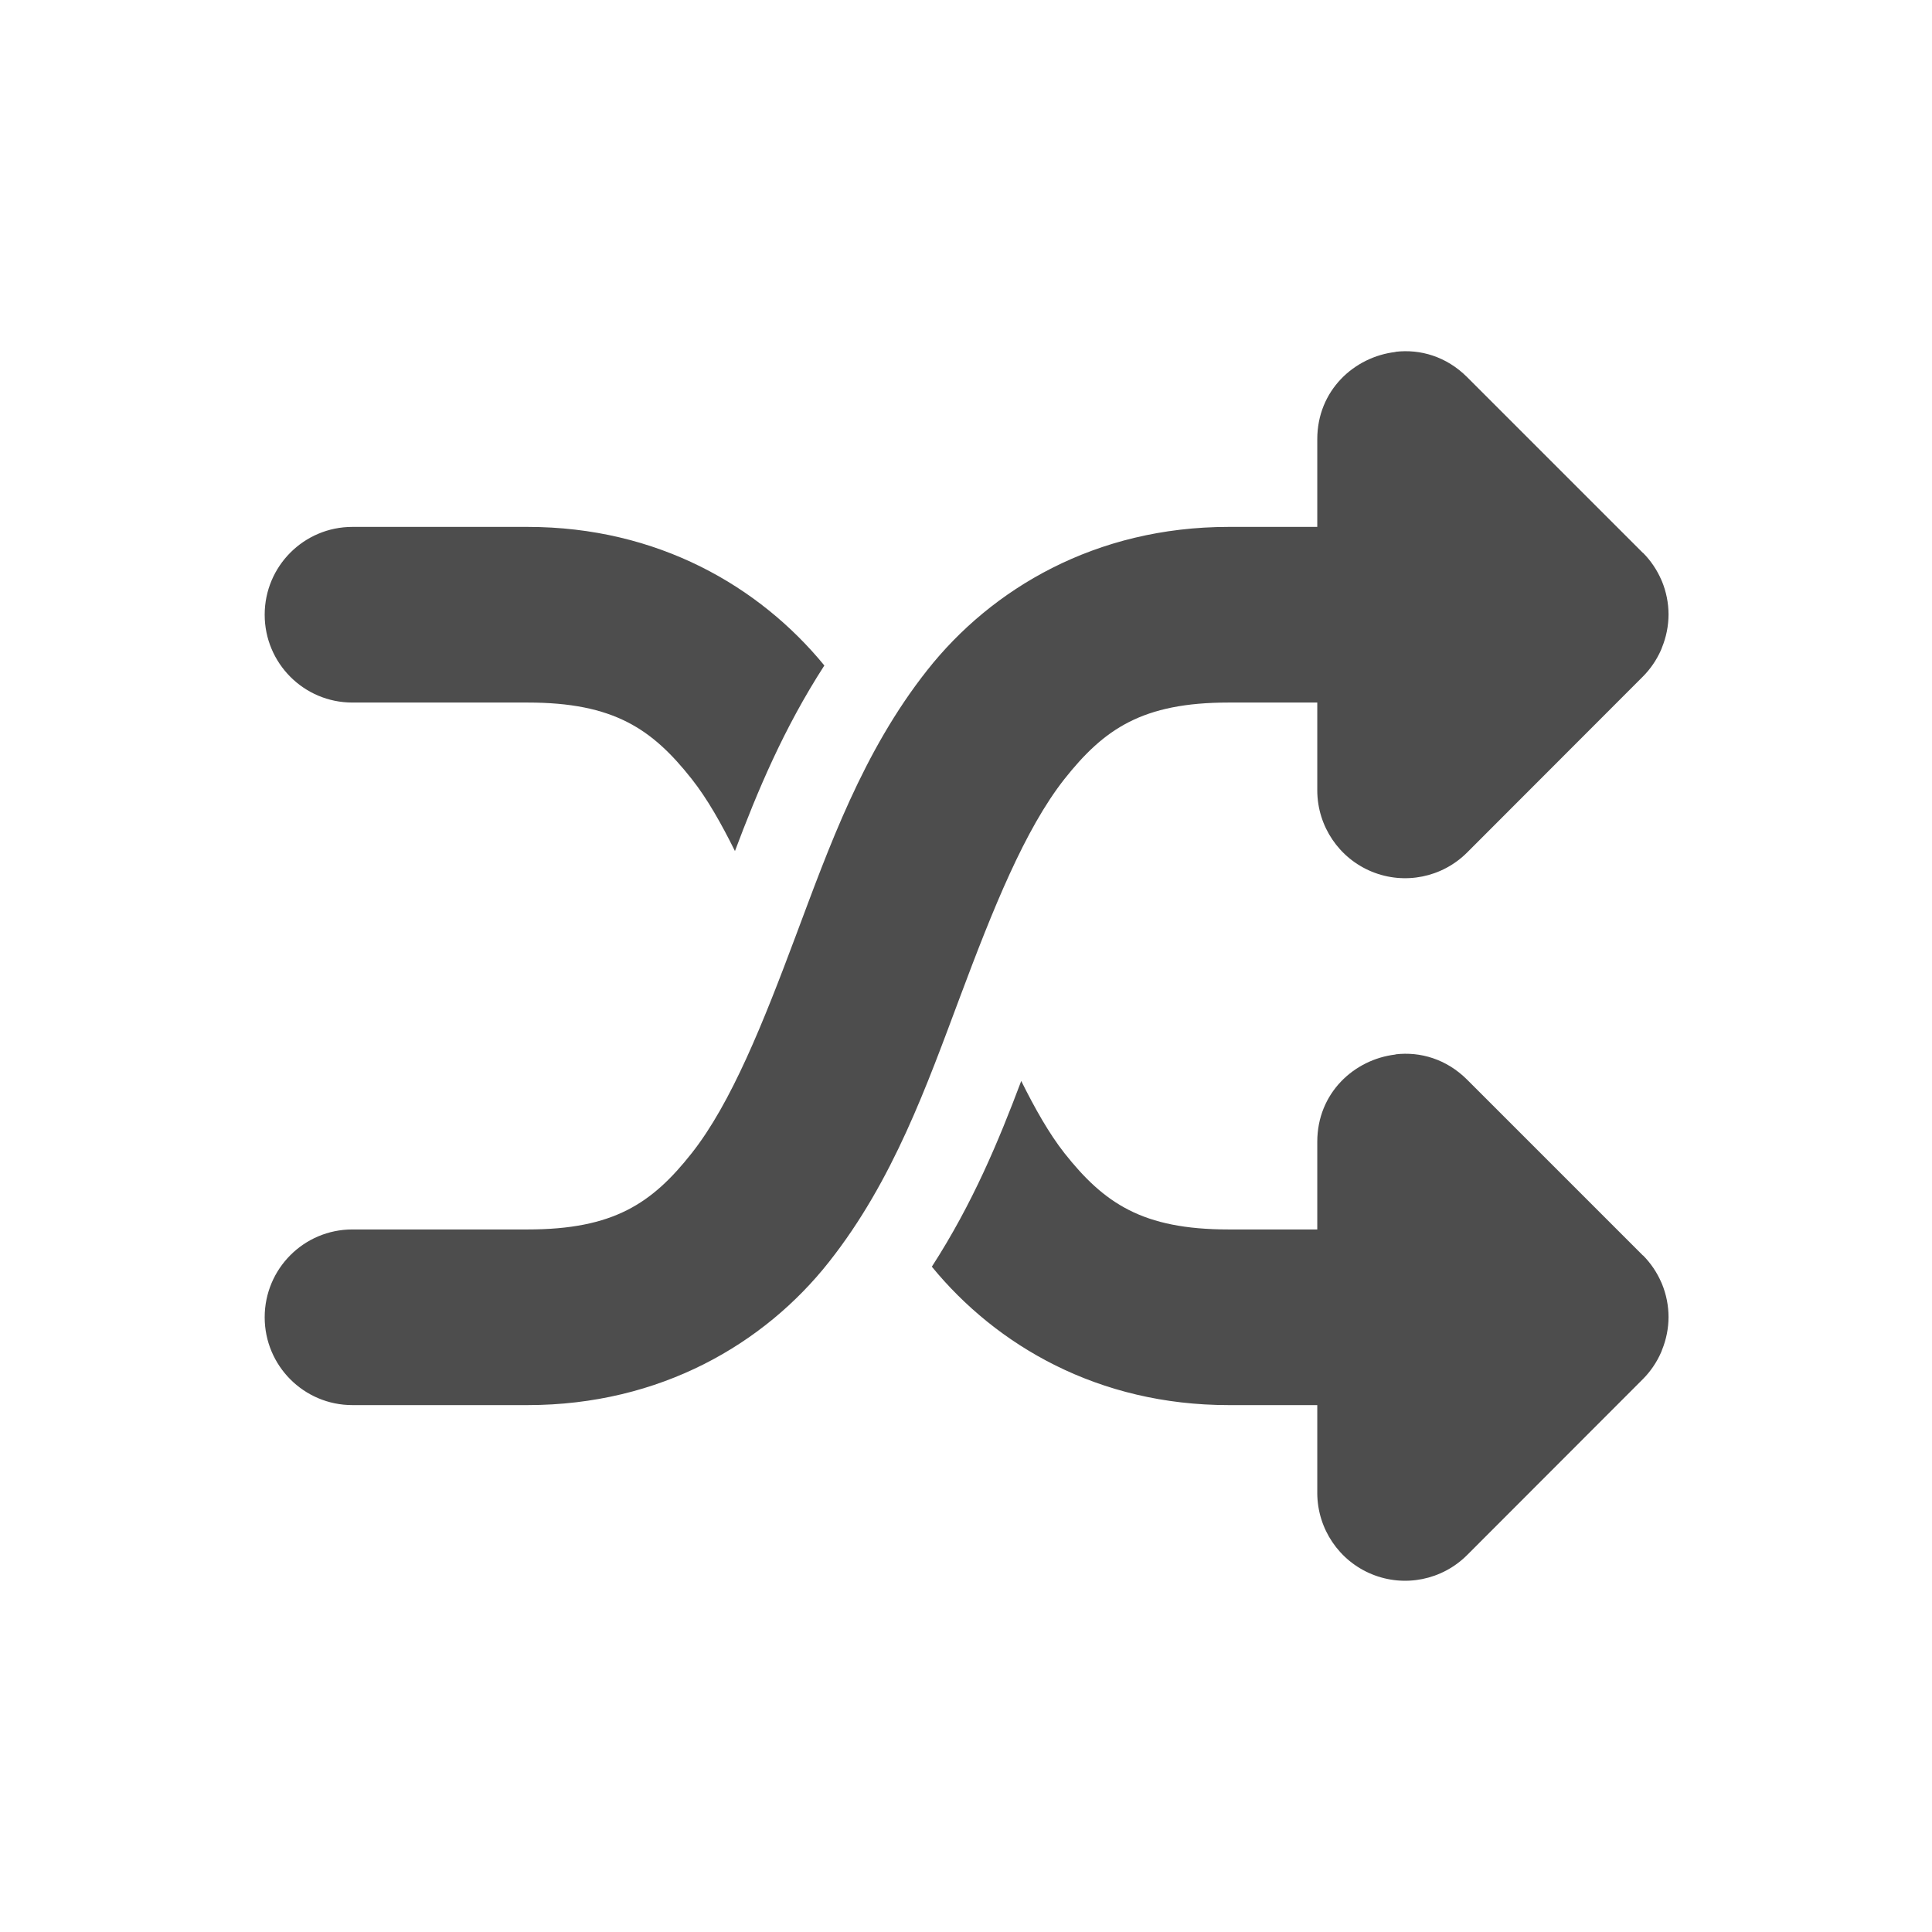
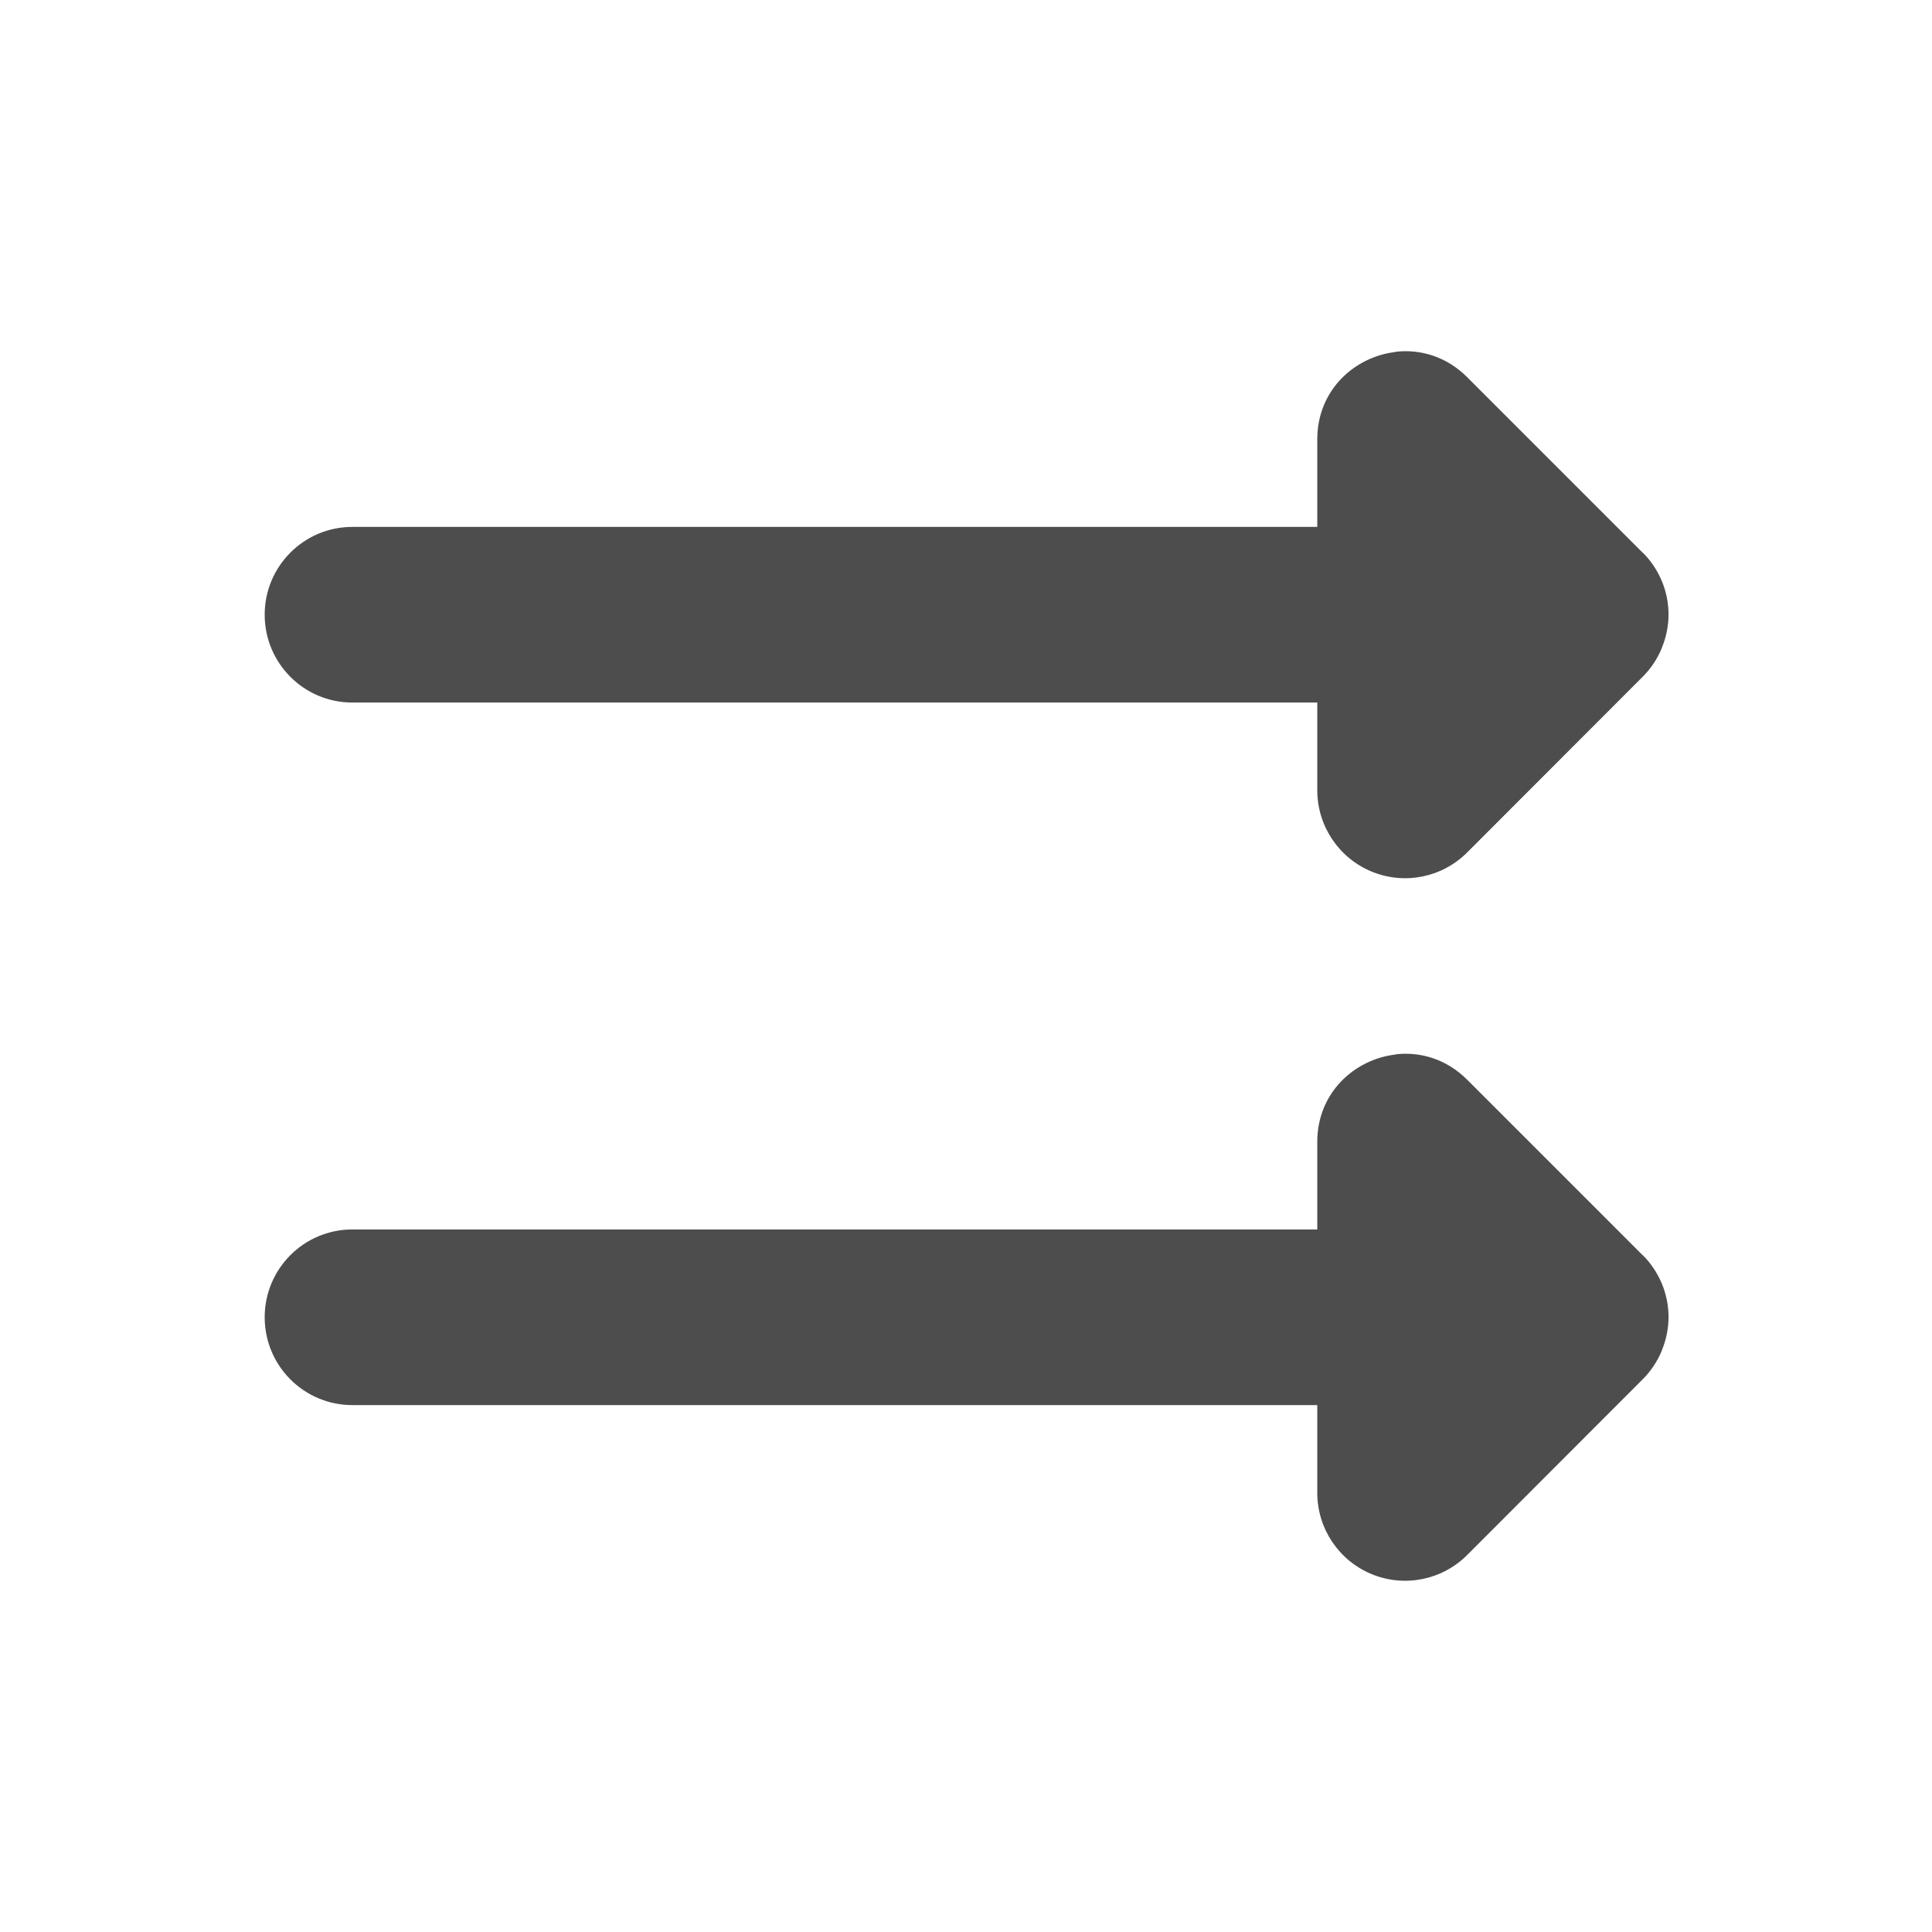
<svg xmlns="http://www.w3.org/2000/svg" width="22" height="22" viewBox="0 0 22 22" id="svg2" version="1.1">
  <defs id="defs3051">
    <style type="text/css" id="current-color-scheme">
    .ColorScheme-Text {
    color:#4d4d4d;
    }
    </style>
  </defs>
  <g id="layer1" transform="translate(0,-1030.362)">
-     <path style="fill:currentColor;fill-opacity:1;stroke:none" class="ColorScheme-Text" d="M 15.891 4.006 L 15.891 4.008 C 15.421 4.063 15 4.445 15 5.002 L 15 6 A 0.998 1 0 0 0 14.988 6 L 13.99 6 C 12.477 6 11.292 6.702 10.559 7.631 C 9.825 8.559 9.439 9.65 9.064 10.65 C 8.69 11.65 8.328 12.559 7.877 13.131 C 7.426 13.702 6.989 14 6.008 14 L 4.012 14 A 0.998 1 0 1 0 4.012 16 L 6.008 16 C 7.521 16 8.706 15.3 9.439 14.371 C 10.173 13.443 10.557 12.352 10.932 11.352 C 11.306 10.352 11.67 9.443 12.121 8.871 C 12.573 8.3 13.009 8 13.99 8 L 14.988 8 A 0.998 1 0 0 0 15 8 L 15 8.004 L 15 9.006 A 1 1.002 0 0 0 16.707 9.707 L 18.707 7.705 A 1 1.002 0 0 0 18.914 7.402 C 18.919 7.392 18.922 7.381 18.926 7.371 A 1 1.002 0 0 0 19 6.998 A 1 1.002 0 0 0 18.924 6.617 C 18.922 6.617 18.92 6.604 18.918 6.604 A 1 1.002 0 0 0 18.709 6.295 L 18.707 6.295 L 16.707 4.295 C 16.471 4.059 16.172 3.973 15.891 4.006 z M 4.012 6 A 0.998 1 0 1 0 4.012 8 L 6.008 8 C 6.989 8 7.426 8.3 7.877 8.871 C 8.054 9.095 8.214 9.379 8.369 9.691 C 8.625 9.011 8.921 8.3 9.387 7.578 C 8.65 6.678 7.49 6 6.008 6 L 4.012 6 z M 15.891 12.006 L 15.891 12.008 C 15.421 12.063 15 12.445 15 13.002 L 15 14 A 0.998 1 0 0 0 14.988 14 L 13.99 14 C 13.009 14 12.573 13.702 12.121 13.131 C 11.945 12.907 11.784 12.621 11.629 12.309 C 11.373 12.989 11.078 13.701 10.611 14.424 C 11.348 15.324 12.508 16 13.99 16 L 14.988 16 A 0.998 1 0 0 0 15 16 L 15 16.004 L 15 17.006 A 1 1.002 0 0 0 16.707 17.707 L 18.707 15.705 A 1 1.002 0 0 0 18.914 15.402 C 18.919 15.392 18.922 15.381 18.926 15.371 A 1 1.002 0 0 0 19 14.998 A 1 1.002 0 0 0 18.924 14.617 C 18.922 14.617 18.92 14.604 18.918 14.604 A 1 1.002 0 0 0 18.709 14.295 L 18.707 14.295 L 16.707 12.295 C 16.471 12.059 16.172 11.973 15.891 12.006 z " transform="translate(0,1030.362)" id="path3200" />
+     <path style="fill:currentColor;fill-opacity:1;stroke:none" class="ColorScheme-Text" d="M 15.891 4.006 L 15.891 4.008 C 15.421 4.063 15 4.445 15 5.002 L 15 6 A 0.998 1 0 0 0 14.988 6 L 14 6 L 6 6 L 4.012 6 A 0.998 1 0 1 0 4.012 8 L 6 8 L 14 8 L 14.988 8 A 0.998 1 0 0 0 15 8 L 15 8.004 L 15 9.006 A 1 1.002 0 0 0 16.707 9.707 L 18.707 7.705 A 1 1.002 0 0 0 18.914 7.402 C 18.919 7.392 18.922 7.381 18.926 7.371 A 1 1.002 0 0 0 19 6.998 A 1 1.002 0 0 0 18.924 6.617 C 18.922 6.617 18.92 6.604 18.918 6.604 A 1 1.002 0 0 0 18.709 6.295 L 18.707 6.295 L 16.707 4.295 C 16.471 4.059 16.172 3.973 15.891 4.006 z M 15.891 12.006 L 15.891 12.008 C 15.421 12.063 15 12.445 15 13.002 L 15 14 A 0.998 1 0 0 0 14.988 14 L 14 14 L 6 14 L 4.012 14 A 0.998 1 0 1 0 4.012 16 L 6 16 L 14 16 L 14.988 16 A 0.998 1 0 0 0 15 16 L 15 16.004 L 15 17.006 A 1 1.002 0 0 0 16.707 17.707 L 18.707 15.705 A 1 1.002 0 0 0 18.914 15.402 C 18.919 15.392 18.922 15.381 18.926 15.371 A 1 1.002 0 0 0 19 14.998 A 1 1.002 0 0 0 18.924 14.617 C 18.922 14.617 18.92 14.604 18.918 14.604 A 1 1.002 0 0 0 18.709 14.295 L 18.707 14.295 L 16.707 12.295 C 16.471 12.059 16.172 11.973 15.891 12.006 z " transform="translate(0,1030.362)" id="path3200" />
  </g>
</svg>
